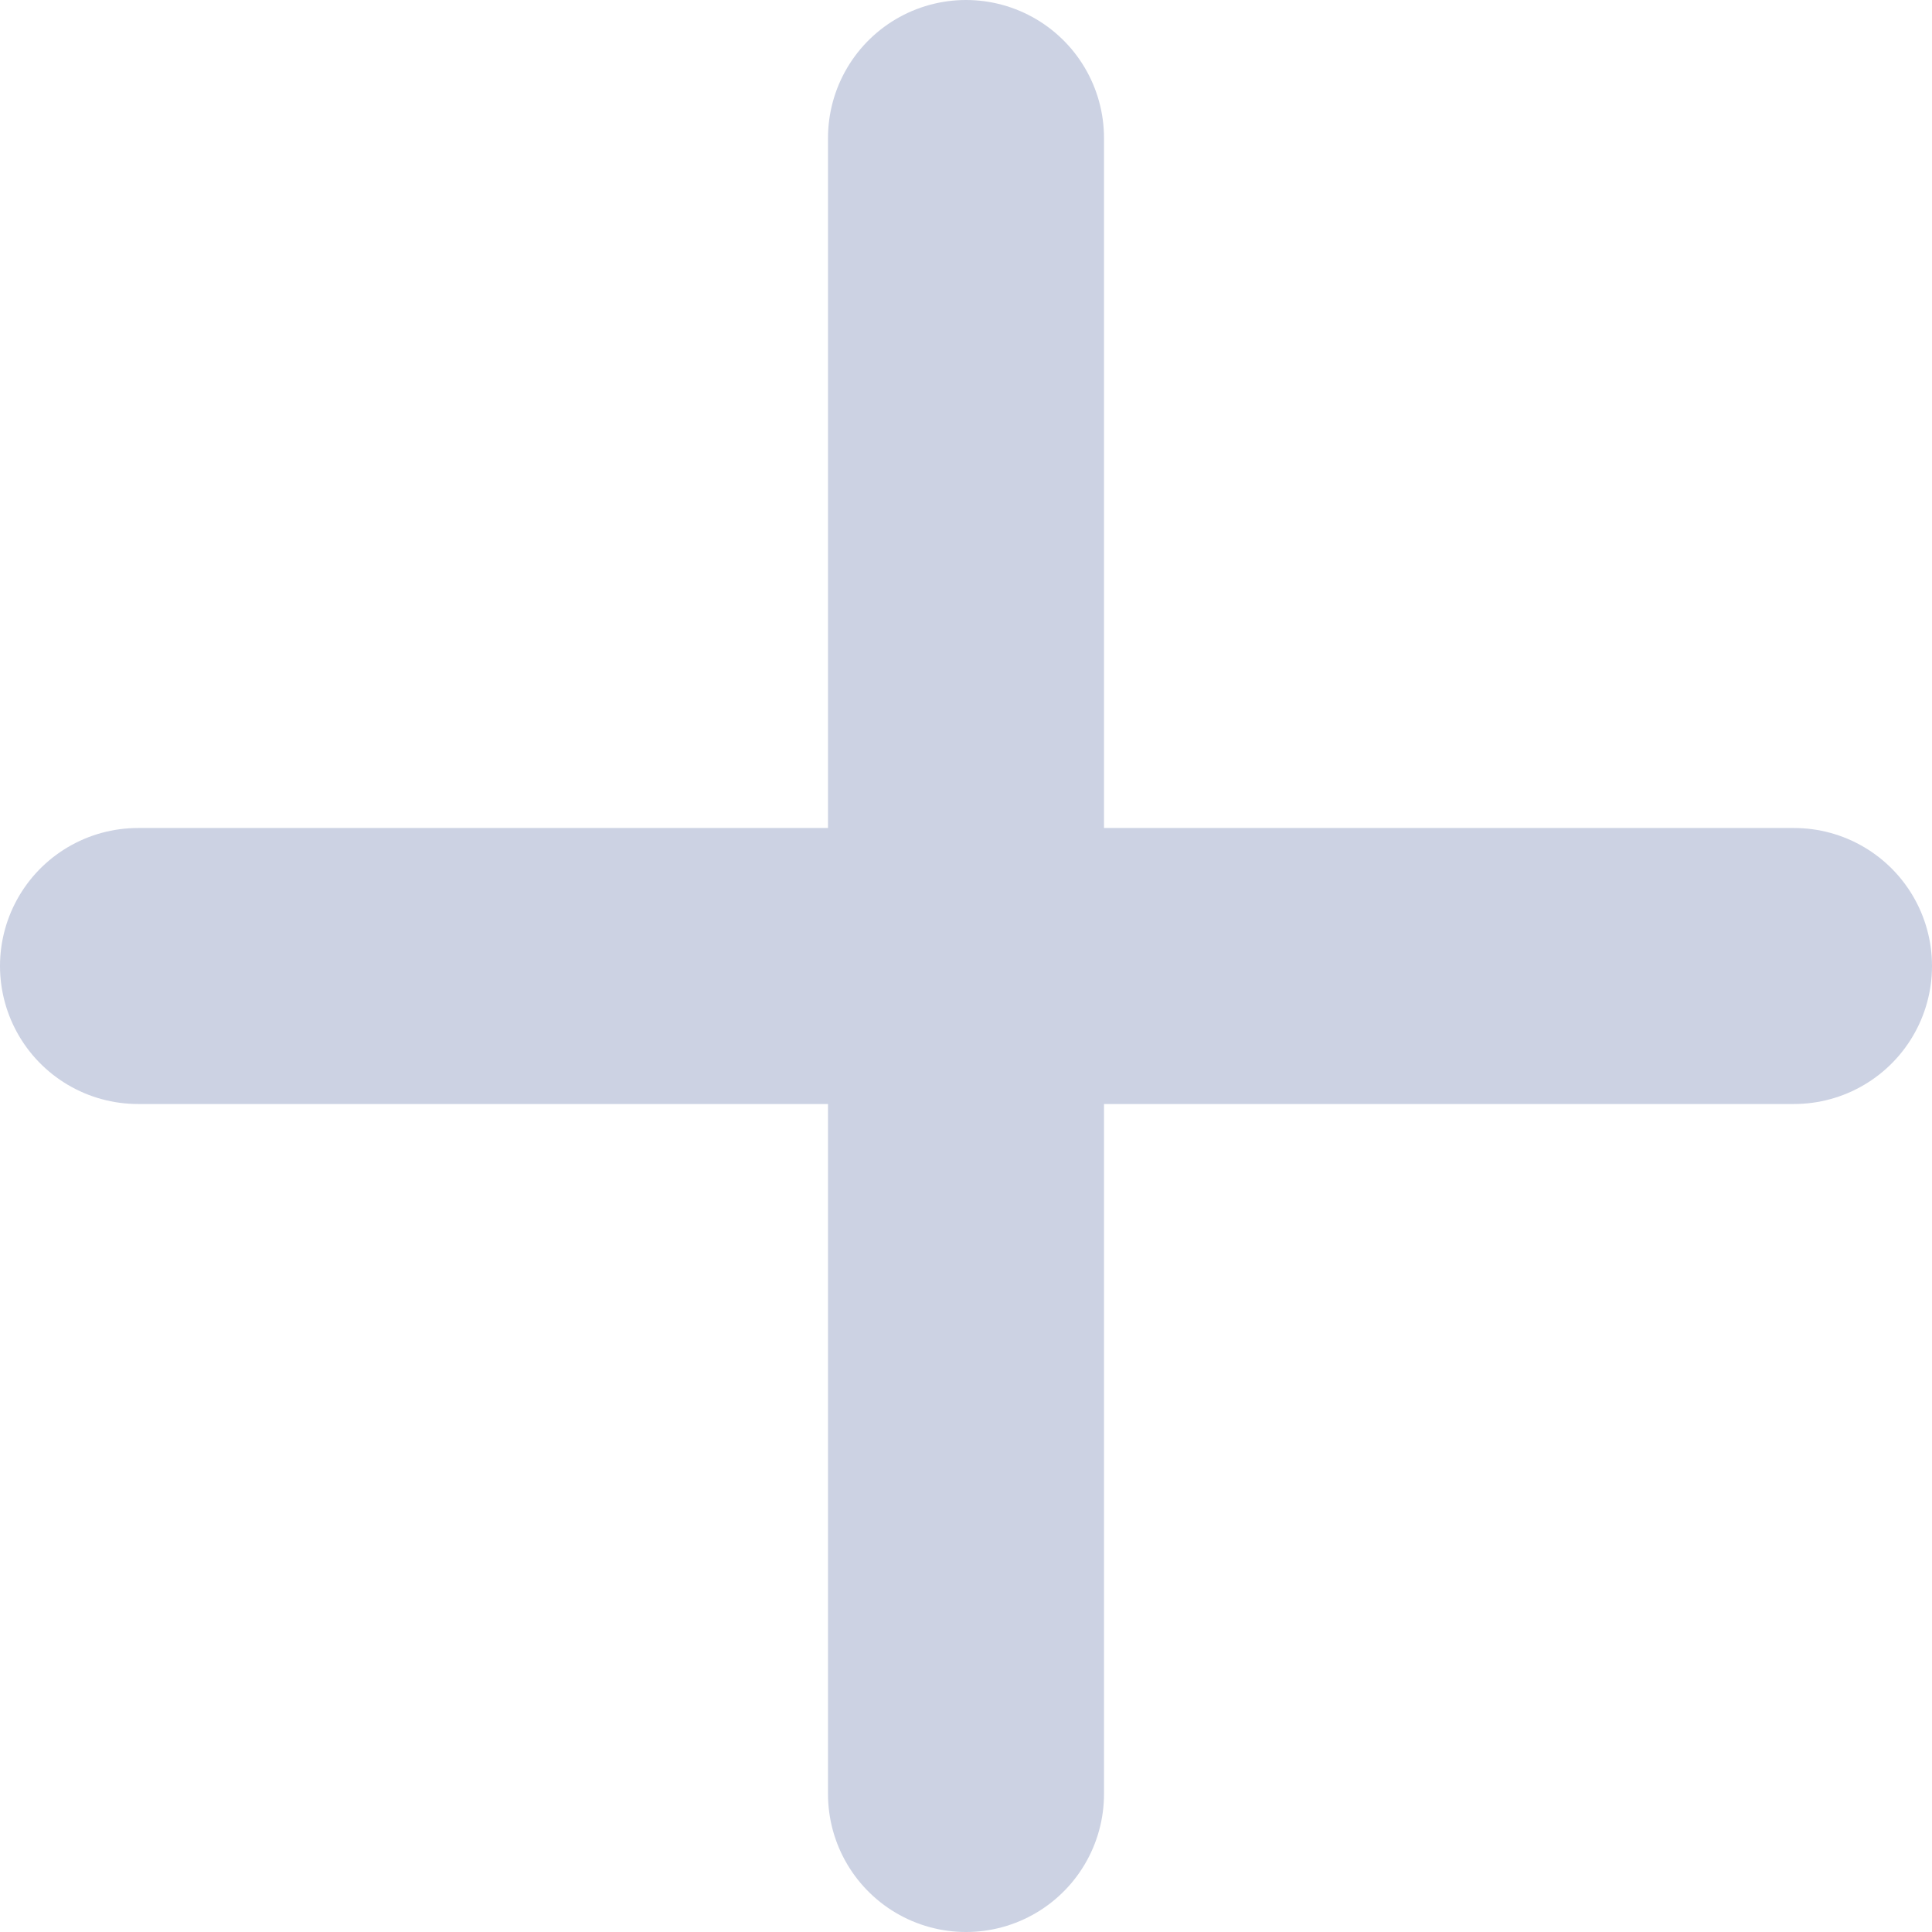
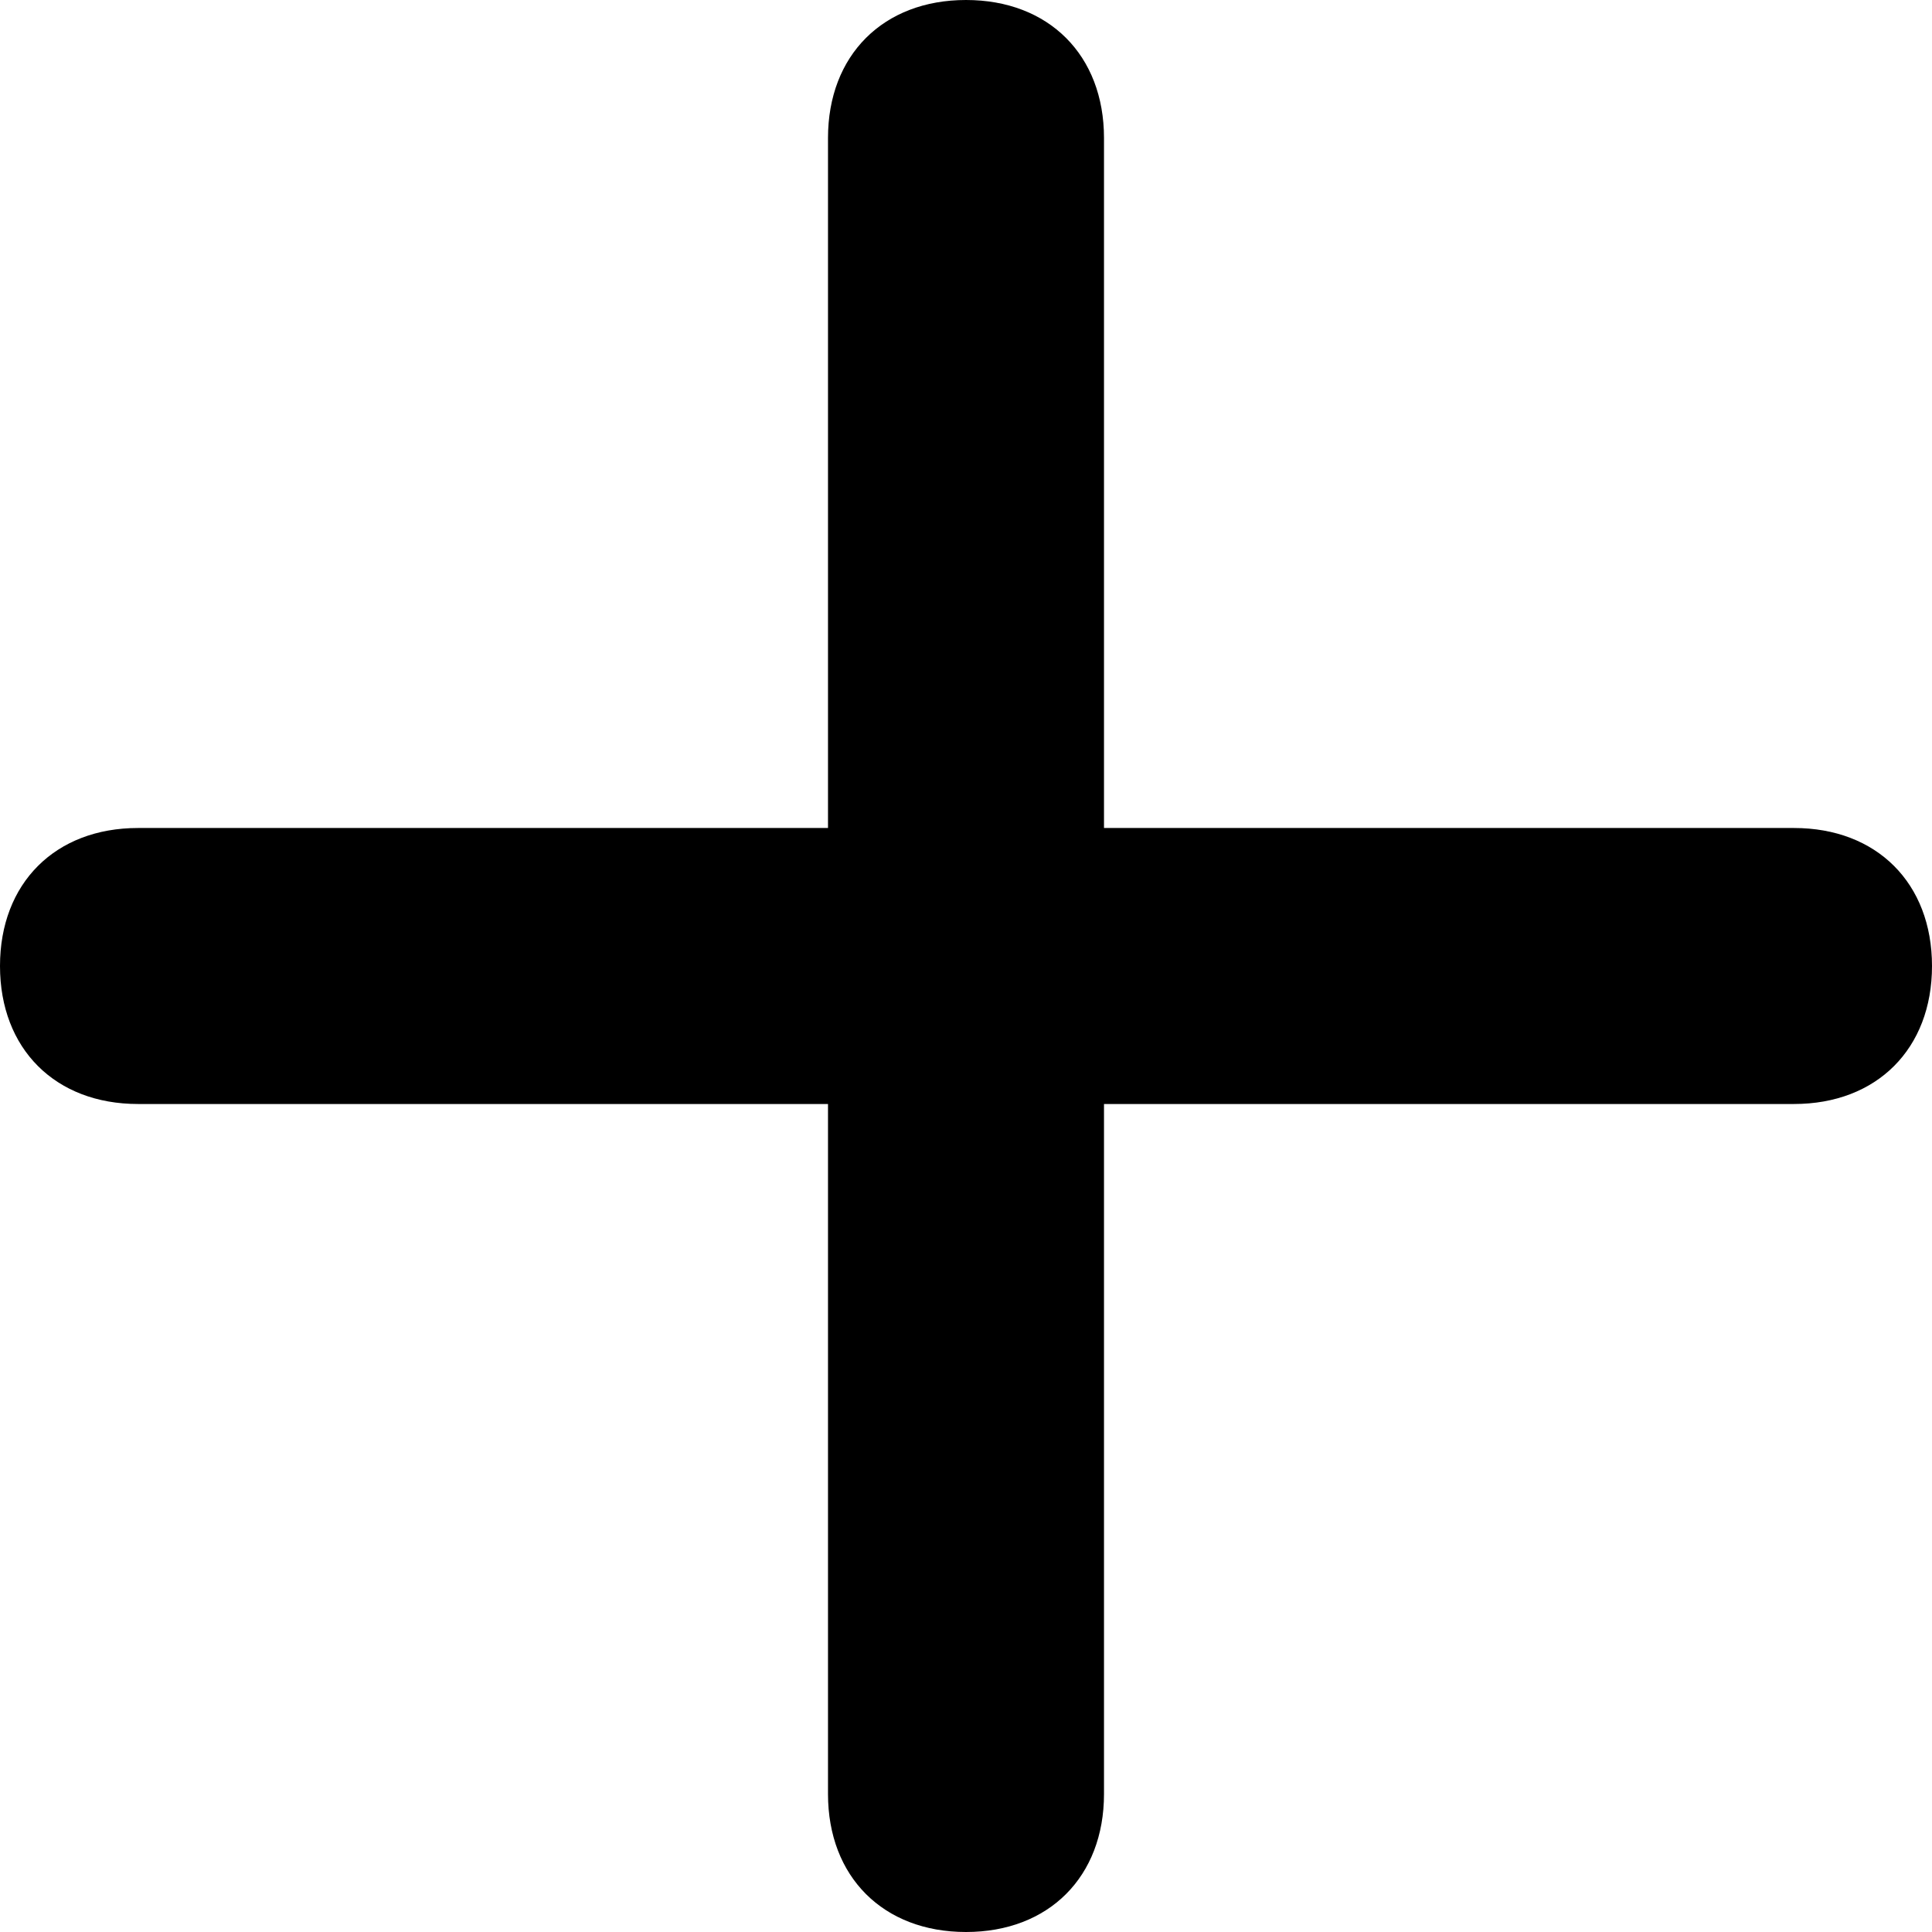
- <svg xmlns="http://www.w3.org/2000/svg" width="14" height="14" viewBox="0 0 14 14" fill="none">
-   <path d="M7 1L7 13" stroke="#CCD2E3" stroke-width="2" stroke-linecap="round" />
-   <path d="M13 7L1 7" stroke="#CCD2E3" stroke-width="2" stroke-linecap="round" />
+ <svg xmlns="http://www.w3.org/2000/svg" version="1.1" id="레이어_1" x="0px" y="0px" viewBox="0 0 14 14" style="enable-background:new 0 0 14 14;" xml:space="preserve">
+   <style type="text/css">
+ 	.st0{fill:current;}
+ </style>
+   <path class="st0" d="M13,6H8V1c0-0.6-0.4-1-1-1S6,0.4,6,1v5H1C0.4,6,0,6.4,0,7s0.4,1,1,1h5v5c0,0.6,0.4,1,1,1s1-0.4,1-1V8h5  c0.6,0,1-0.4,1-1S13.6,6,13,6z" />
</svg>
